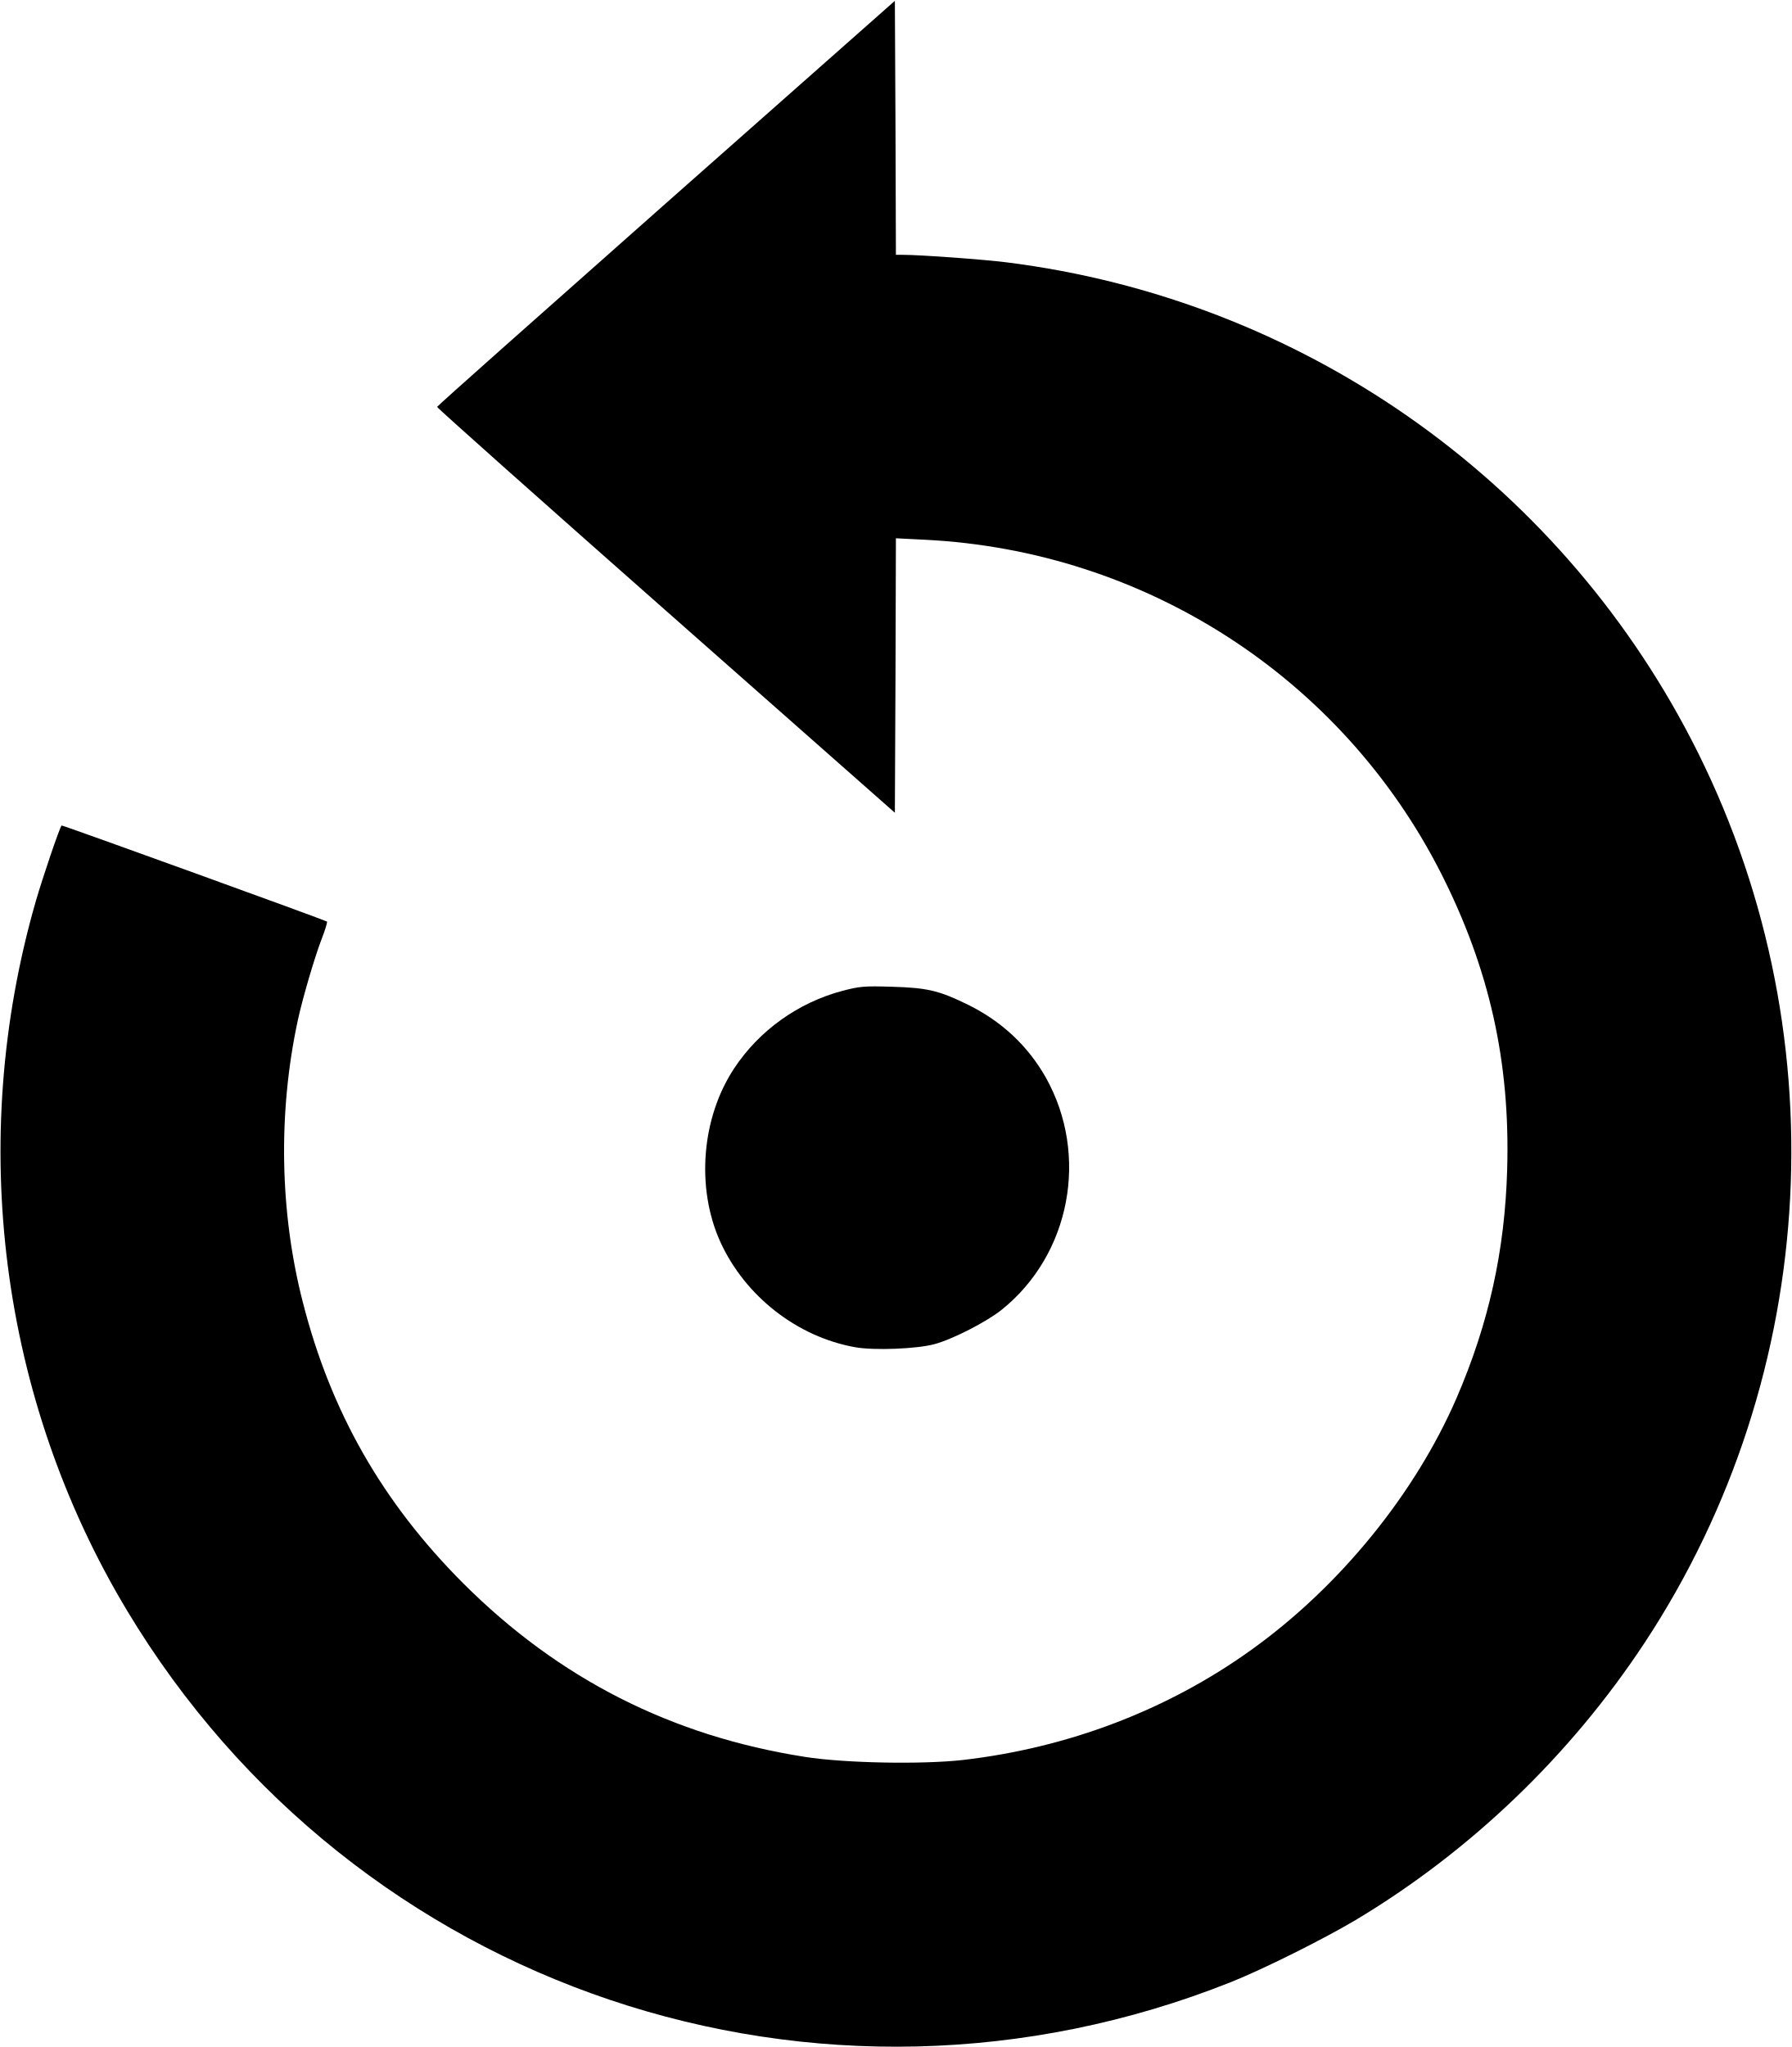
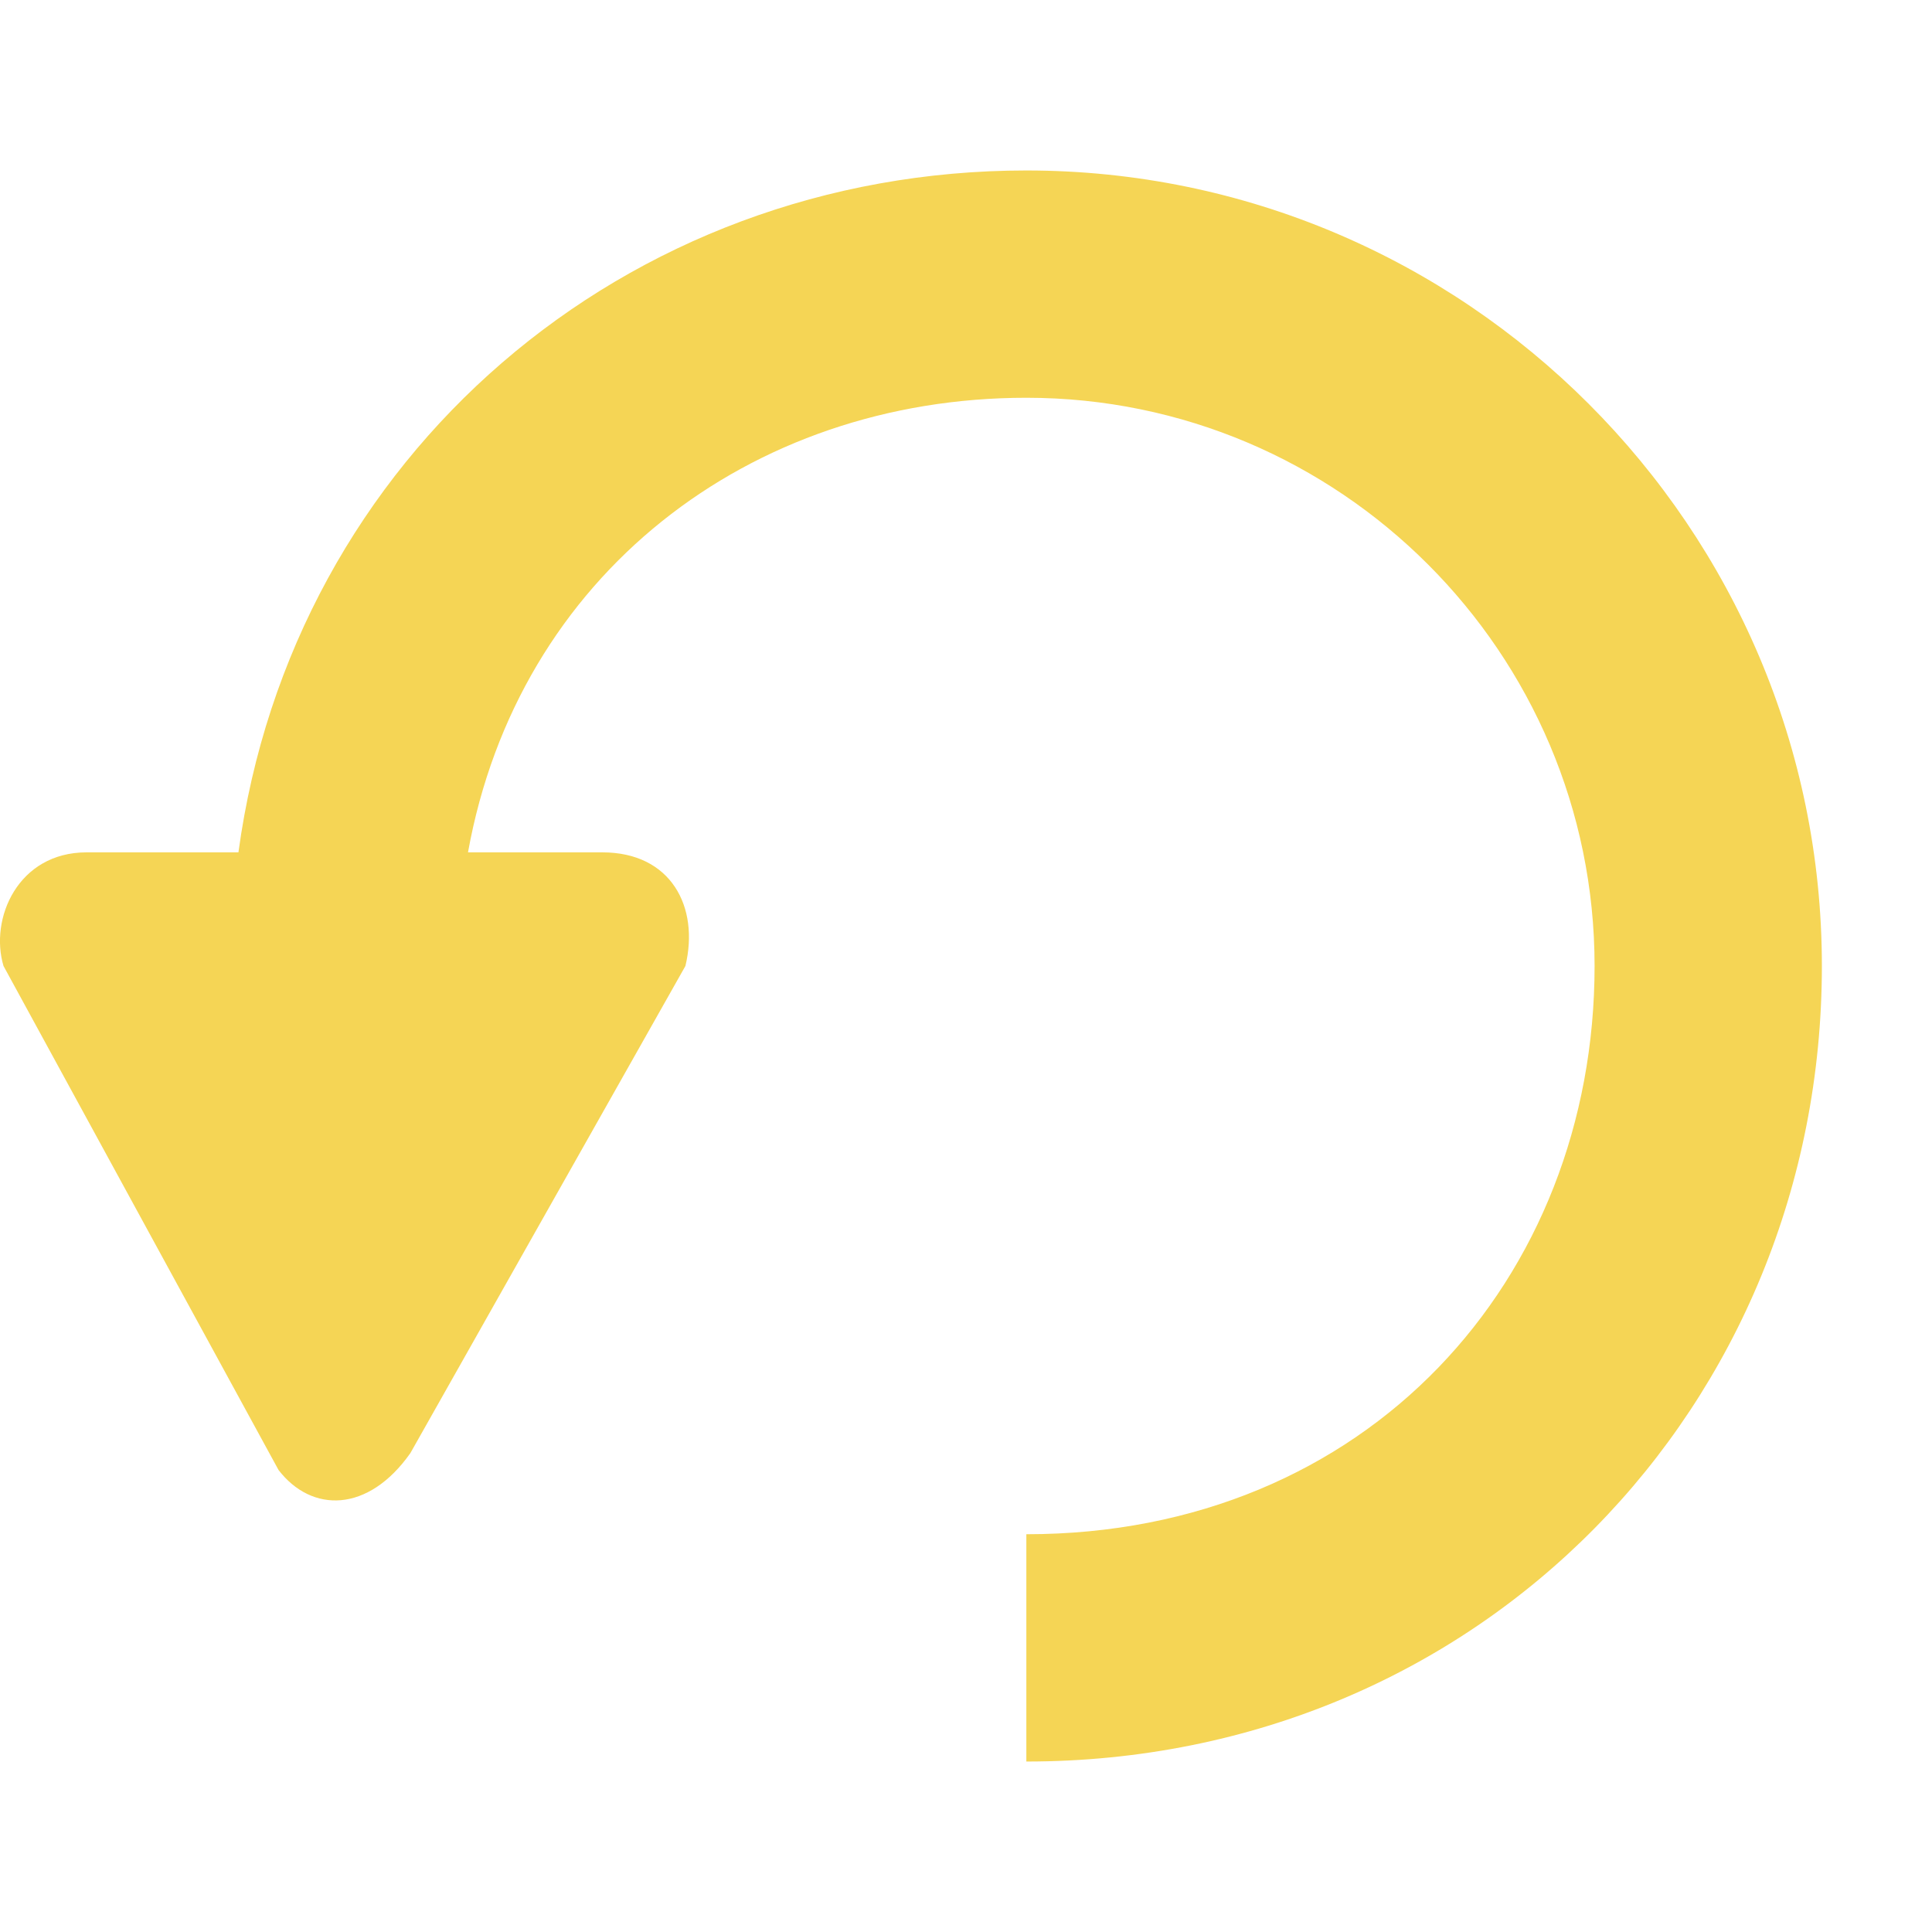
- <svg xmlns="http://www.w3.org/2000/svg" version="1.0" width="858pt" height="980pt" viewBox="0 0 858 980" preserveAspectRatio="xMidYMid meet">
-   <g transform="translate(0,980) scale(0.1,-0.1)" fill="#000000" stroke="none">
-     <path d="M3190 8828 c-602 -533 -1096 -971 -1097 -976 -1 -4 492 -443 1095 -975 l1097 -968 3 657 2 657 138 -7 c1055 -52 1996 -660 2472 -1596 232 -458 332 -903 317 -1419 -11 -388 -88 -736 -241 -1091 -199 -461 -562 -907 -986 -1210 -400 -287 -876 -468 -1380 -526 -197 -22 -567 -15 -756 15 -639 100 -1178 374 -1635 830 -387 387 -635 821 -769 1347 -111 431 -119 908 -24 1349 22 102 79 298 114 389 17 43 28 81 26 84 -7 6 -1268 463 -1271 460 -10 -11 -91 -250 -124 -364 -330 -1146 -171 -2382 437 -3394 1090 -1815 3316 -2564 5287 -1779 155 62 436 202 595 296 550 329 1029 788 1385 1328 849 1289 935 2952 224 4324 -651 1256 -1875 2109 -3279 2285 -111 14 -412 36 -497 36 l-33 0 -2 608 -3 608 -1095 -968z" />
-     <path d="M4033 5056 c-211 -56 -397 -189 -517 -370 -157 -237 -184 -572 -67 -831 119 -261 369 -456 647 -505 90 -16 295 -8 379 15 86 23 250 107 322 165 329 264 419 740 211 1111 -86 152 -211 269 -373 349 -139 68 -194 81 -365 86 -130 4 -155 2 -237 -20z" />
+ <svg xmlns="http://www.w3.org/2000/svg" height="100px" width="100px" fill="#f5d555" viewBox="0 0 17 14" version="1.1" x="0px" y="0px">
+   <g stroke="none" stroke-width="1" fill="none" fill-rule="evenodd">
+     <path d="M2.098,6 L0.762,6 C0.158,6 -0.094,6.583 0.031,7 L2.451,11.435 C2.743,11.814 3.24,11.813 3.611,11.286 L6.031,7 C6.156,6.48 5.905,6 5.3,6 L4.118,6 C4.557,3.564 6.593,2 9.031,2 C11.788,2 14.031,4.243 14.031,7 C14.031,9.757 12.031,12 9.031,12 L9.031,14 C13.031,14 16.031,10.86 16.031,7 C16.031,3.14 12.89,0 9.031,0 C5.501,0 2.572,2.51 2.098,6" fill="#f5d555" />
  </g>
</svg>
